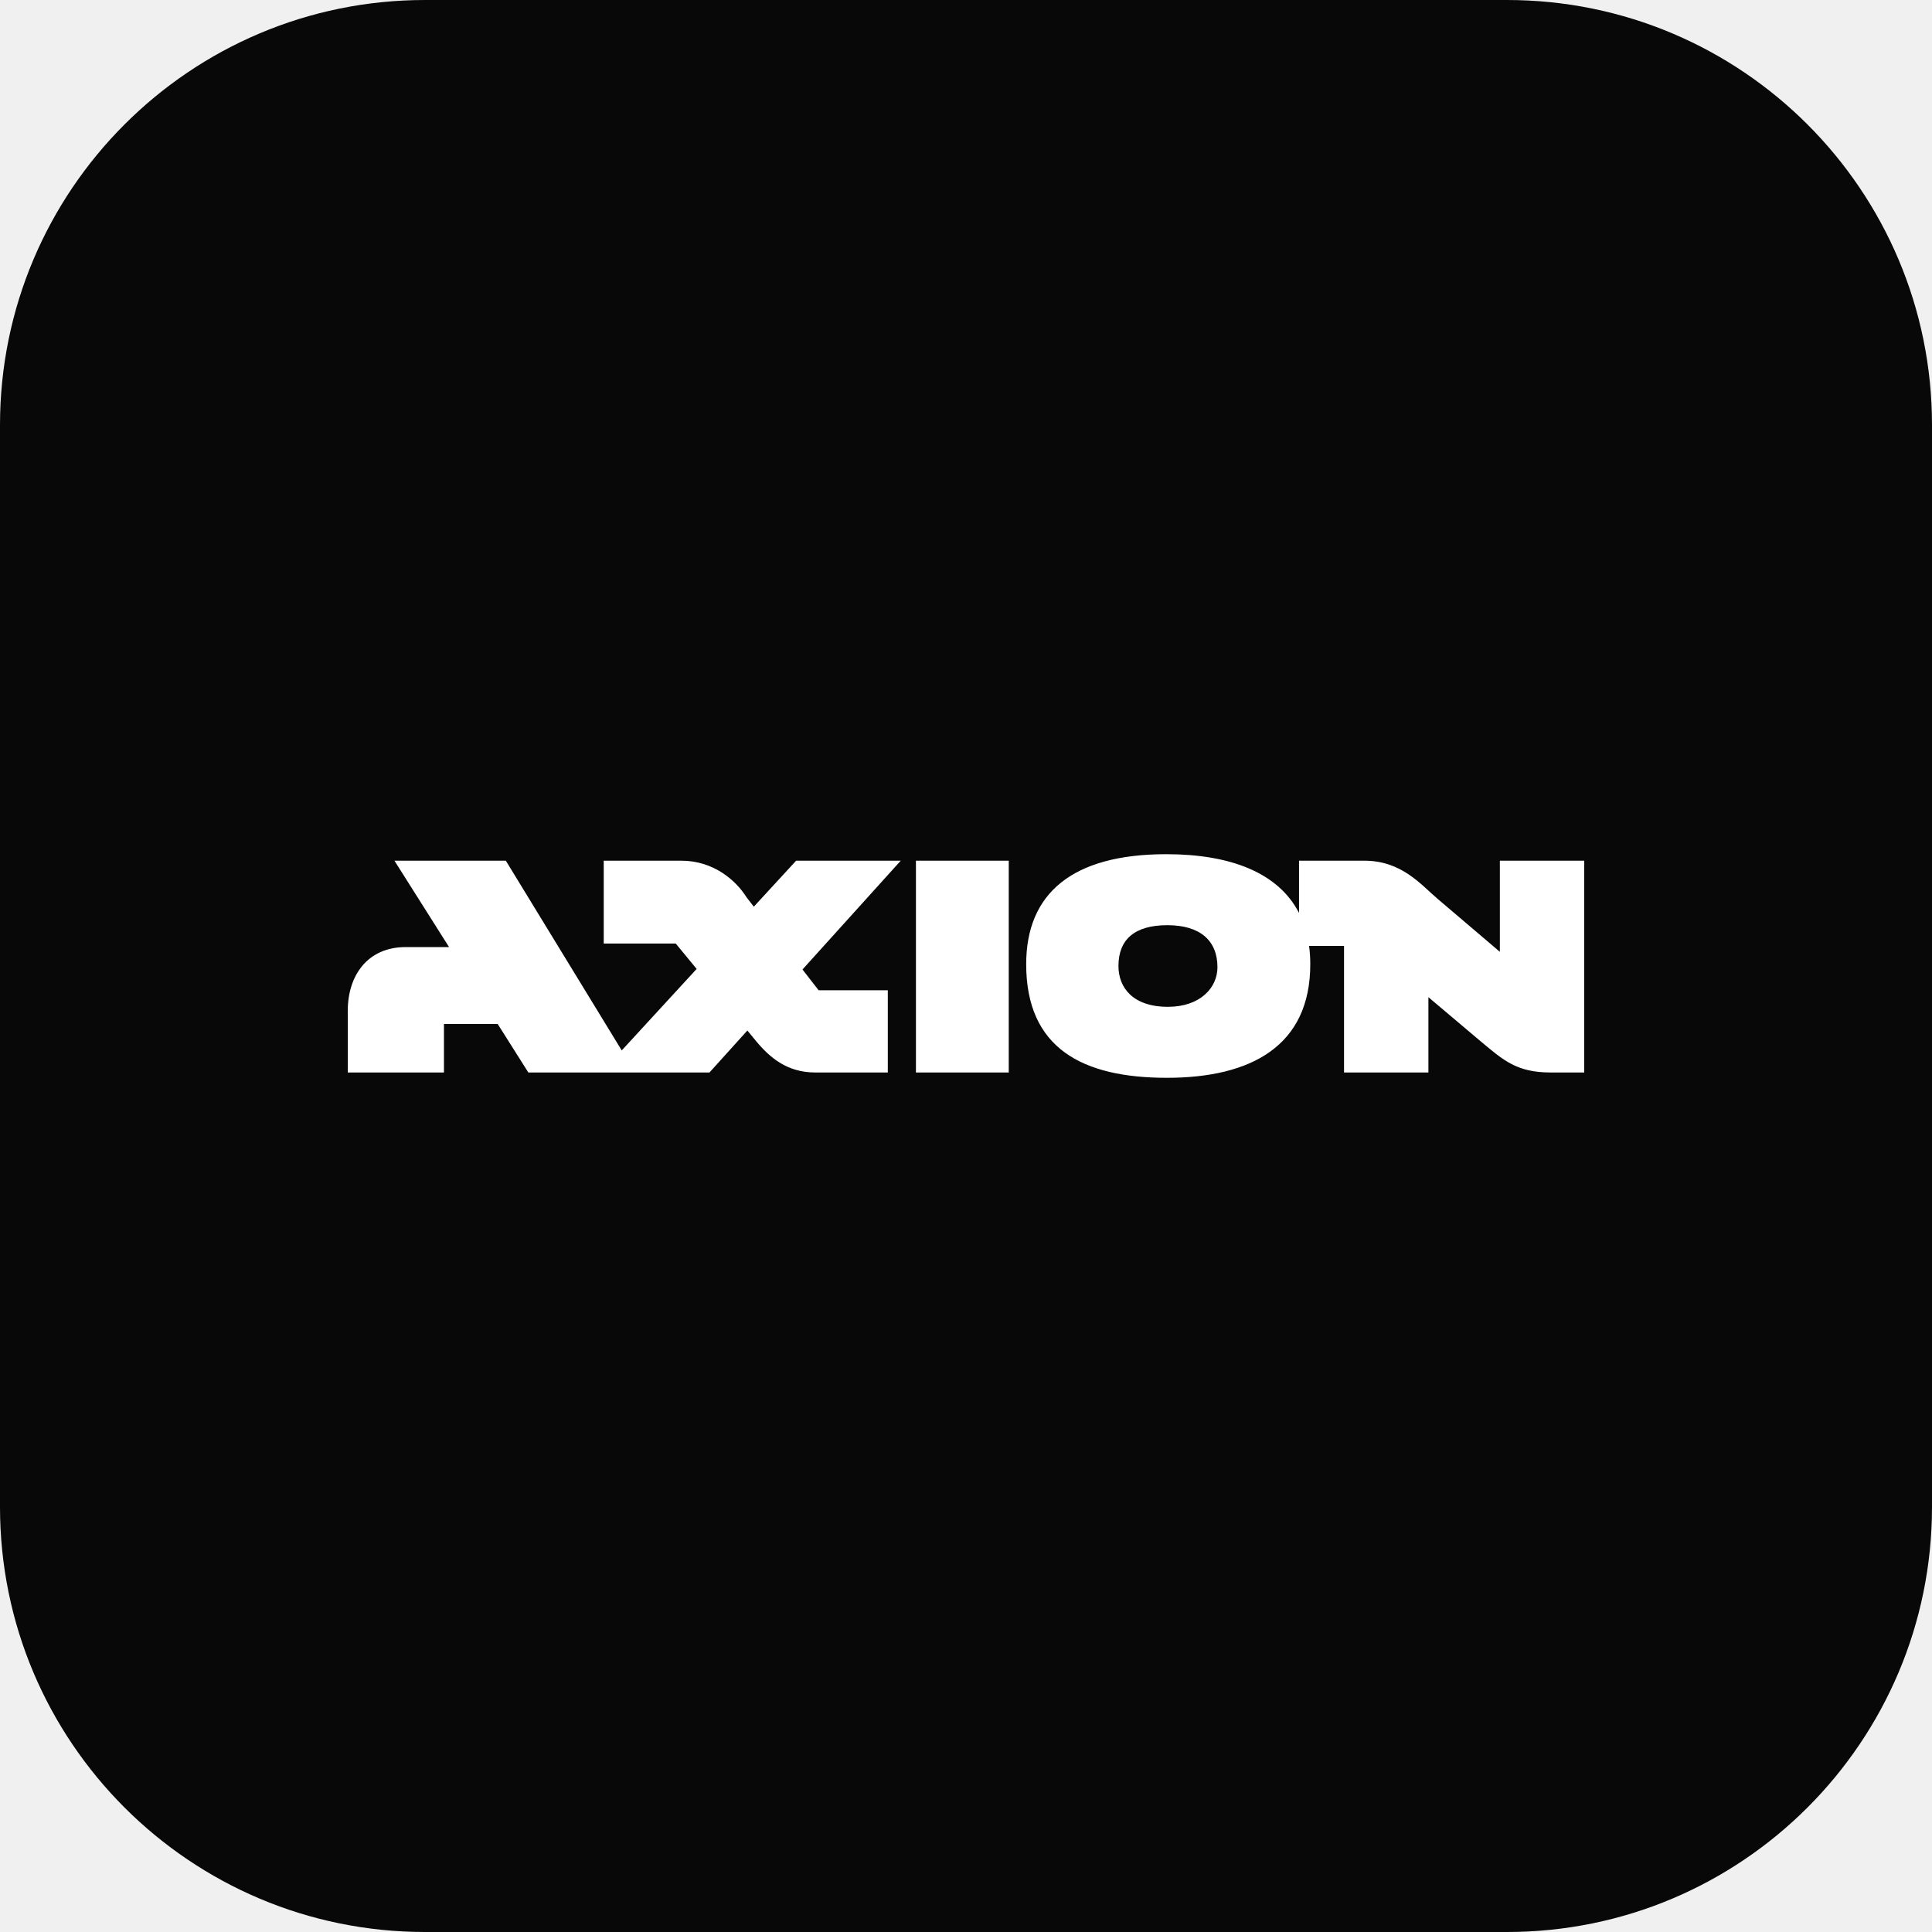
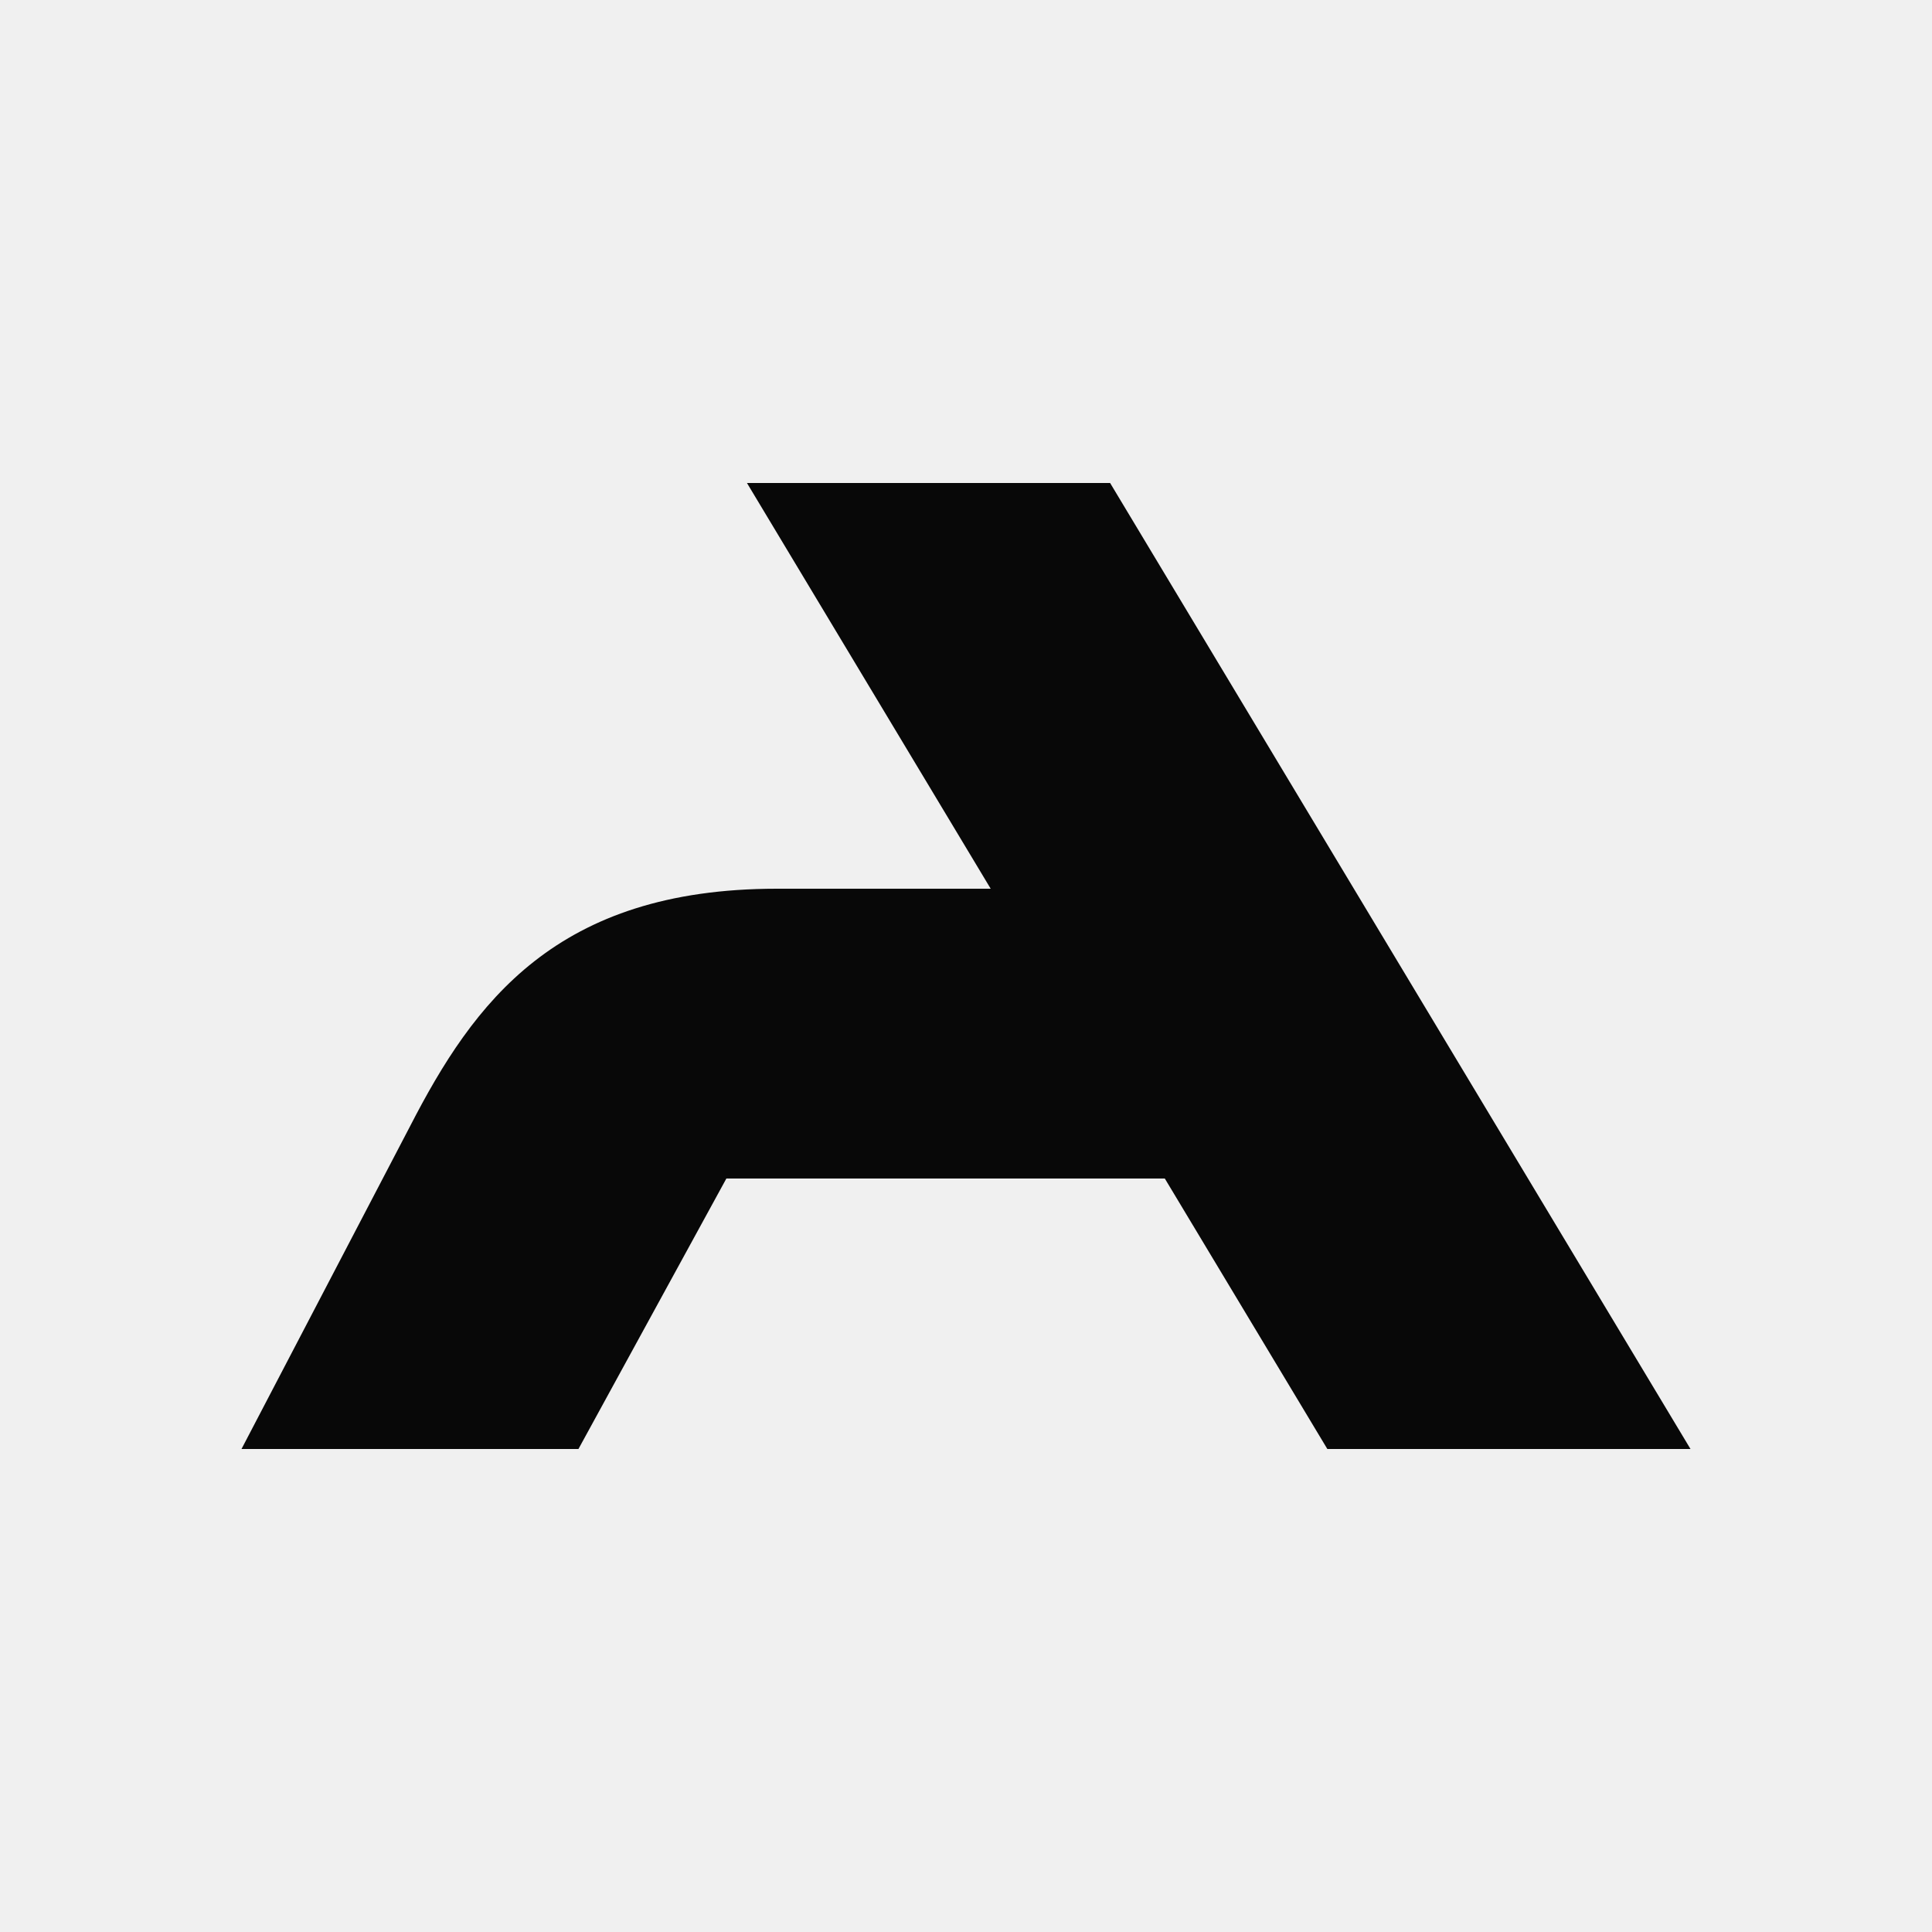
- <svg xmlns="http://www.w3.org/2000/svg" width="64" height="64" viewBox="0 0 64 64">
-   <rect width="64" height="64" rx="14.08" fill="#080808" />
-   <g transform="translate(11.52 28.29616) scale(0.5535135)">
-     <path d="M48.985 0C52.816 0 55.69 1.101 56.931 3.518V0.389H60.836C63.092 0.389 64.237 1.841 65.247 2.691L68.95 5.842V0.389H74V13.064H71.98C69.96 13.064 69.152 12.321 67.873 11.259L64.674 8.558V13.064H59.624V5.488H57.532C57.58 5.836 57.604 6.202 57.604 6.585C57.604 11.471 54.069 13.383 49.019 13.383C43.969 13.383 40.602 11.613 40.602 6.585C40.602 2.372 43.329 0 48.985 0ZM9.46 0.389L16.397 11.744L20.88 6.867L19.628 5.346H15.319V0.389H19.965C21.884 0.389 23.23 1.558 23.87 2.585L24.302 3.142L26.833 0.389H33.095L27.215 6.9L28.179 8.143H32.32V13.064H27.977C26.328 13.064 25.284 12.215 24.409 11.152L23.915 10.553L21.648 13.064H10.807L8.972 10.161H5.757V13.064H0V9.382C0 7.223 1.212 5.559 3.468 5.559H6.062L2.794 0.389L9.46 0.389ZM39.559 0.389V13.064H34.004V0.389L39.559 0.389ZM49.053 4.249C47.1 4.249 46.124 5.098 46.124 6.691C46.124 7.966 46.965 9.134 49.086 9.134C51.005 9.134 52.049 8.001 52.049 6.762C52.049 5.169 51.005 4.249 49.053 4.249Z" fill="#ffffff" />
-   </g>
+ <svg xmlns="http://www.w3.org/2000/svg" width="32" height="32" viewBox="0 0 32 32">
+   <style>path{fill:#080808}@media (prefers-color-scheme:dark){path{fill:#fff}}</style>
+   <path d="M12.372 8L16.409 14.72H12.868C9.209 14.72 7.845 16.608 6.791 18.656L4 24H9.581L12.031 19.52H19.293L21.985 24H28L18.387 8H12.372Z" />
</svg>
